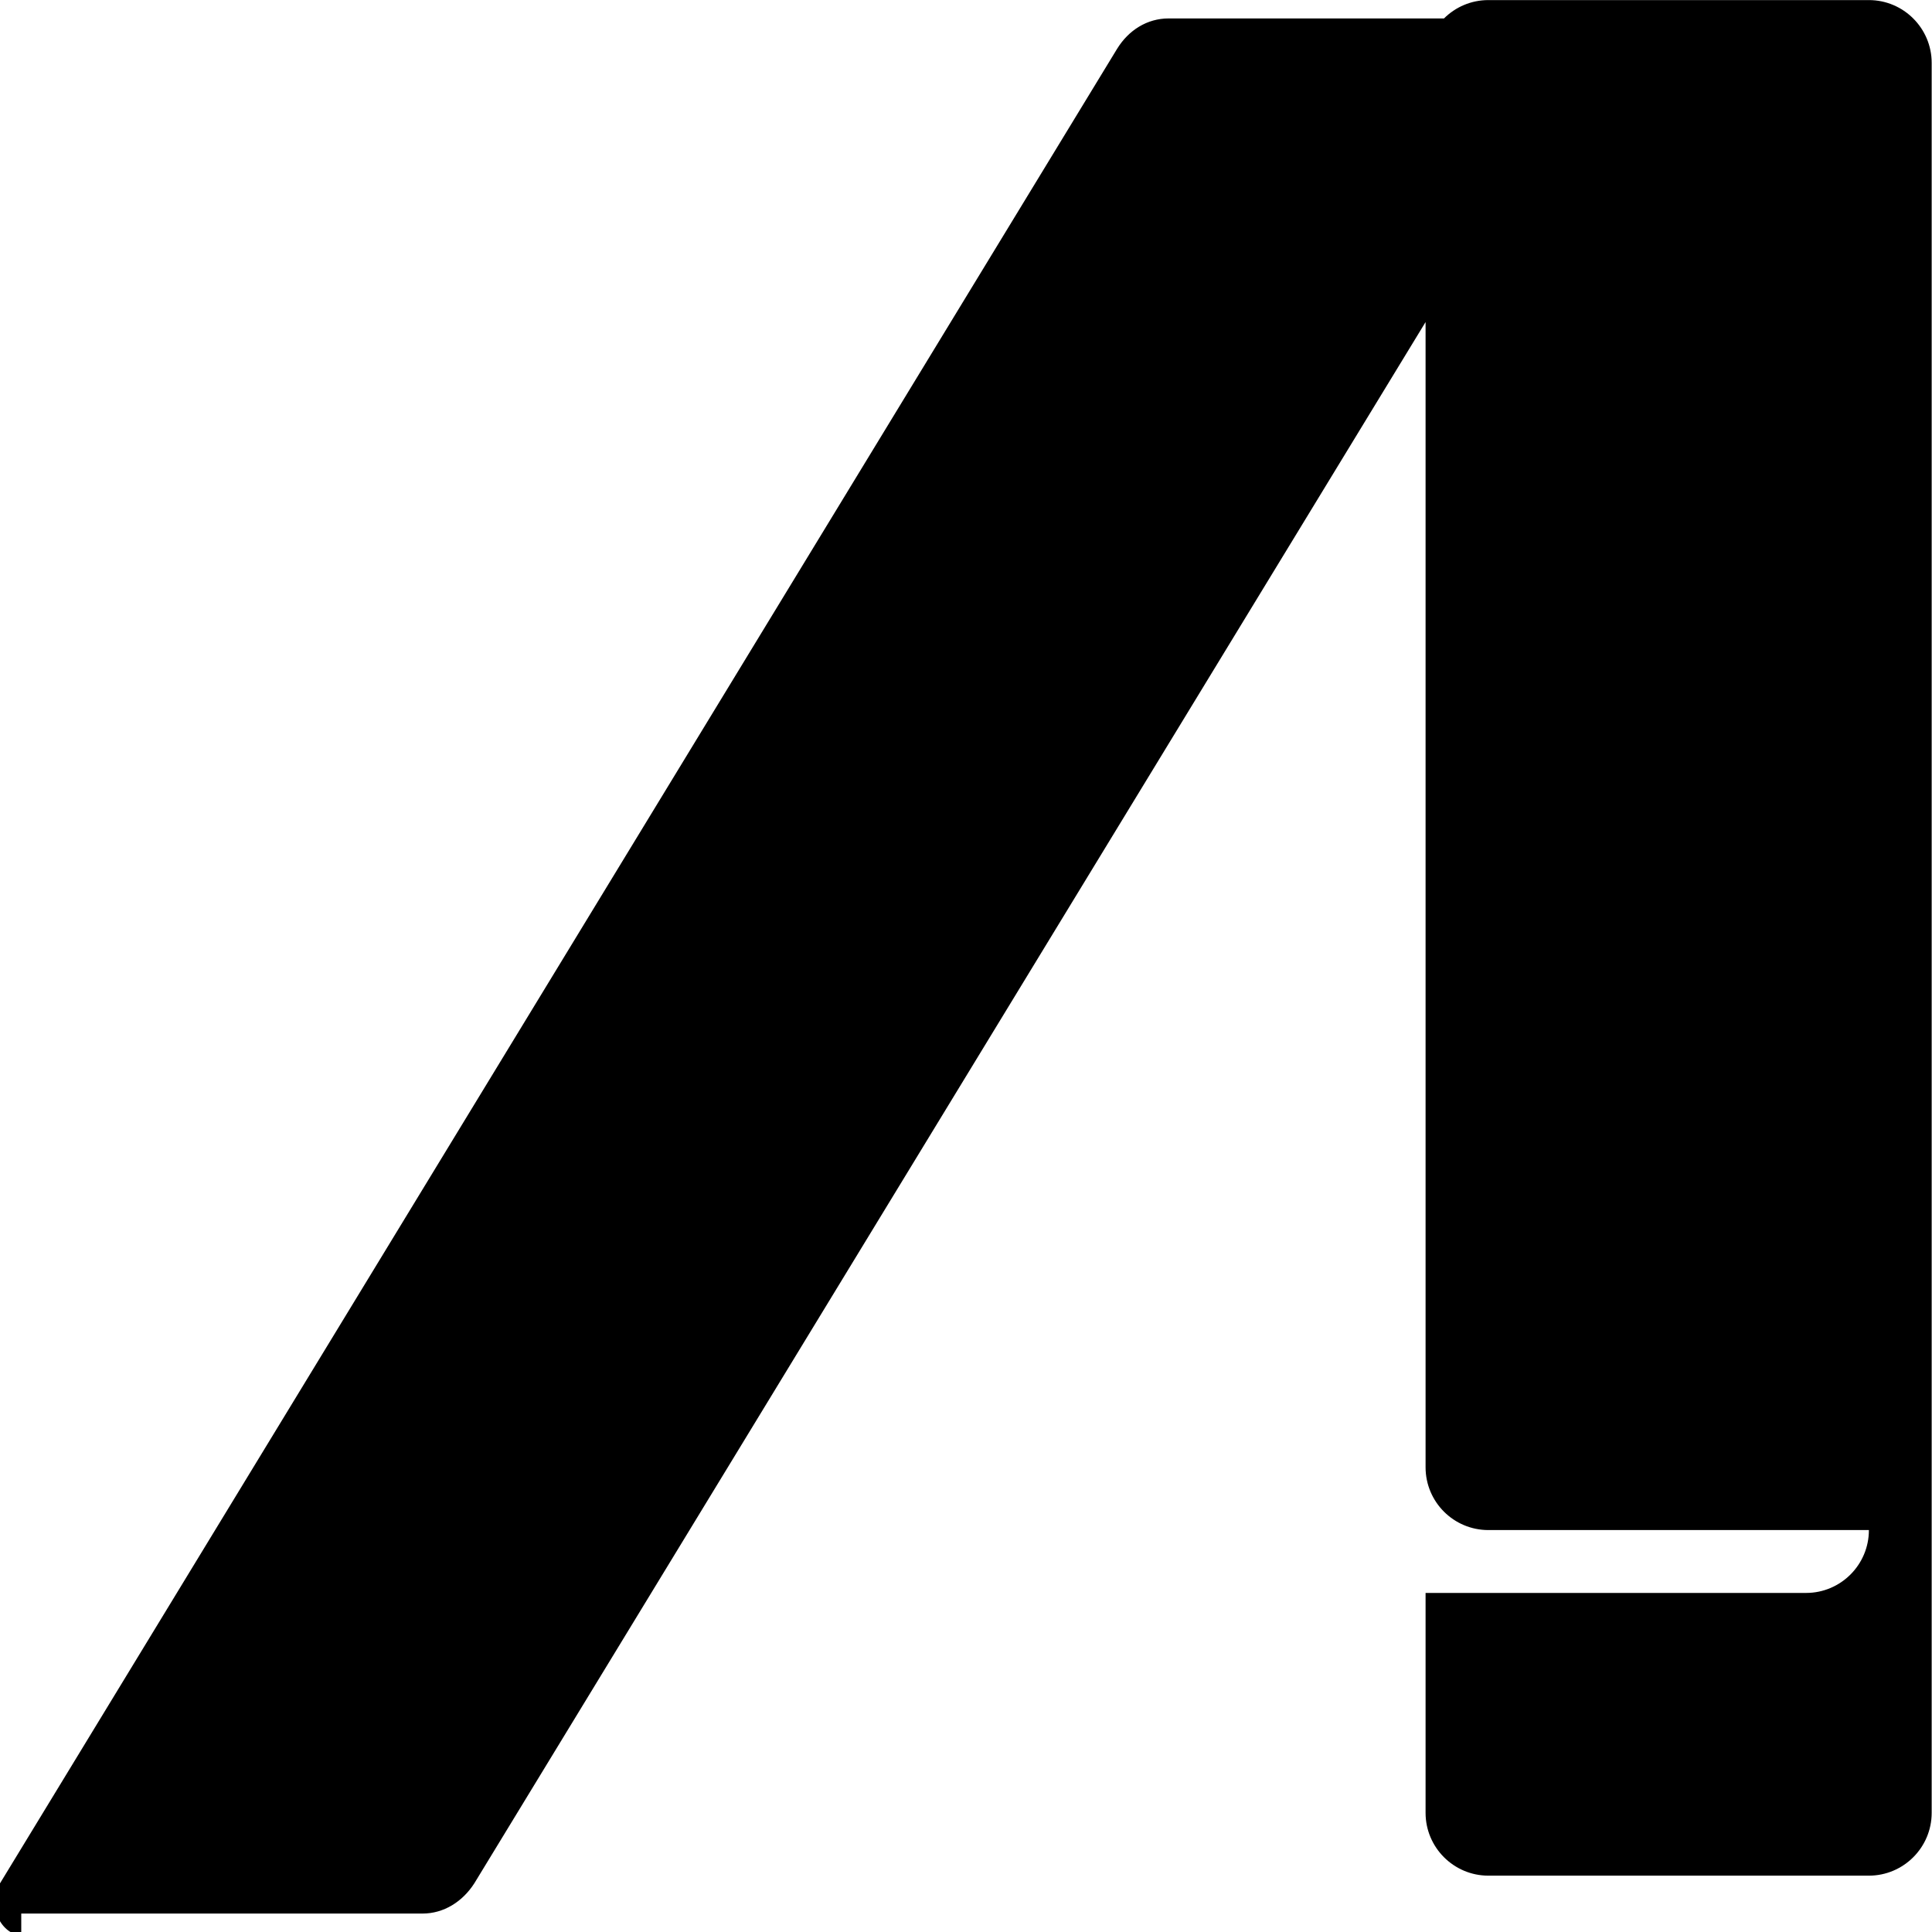
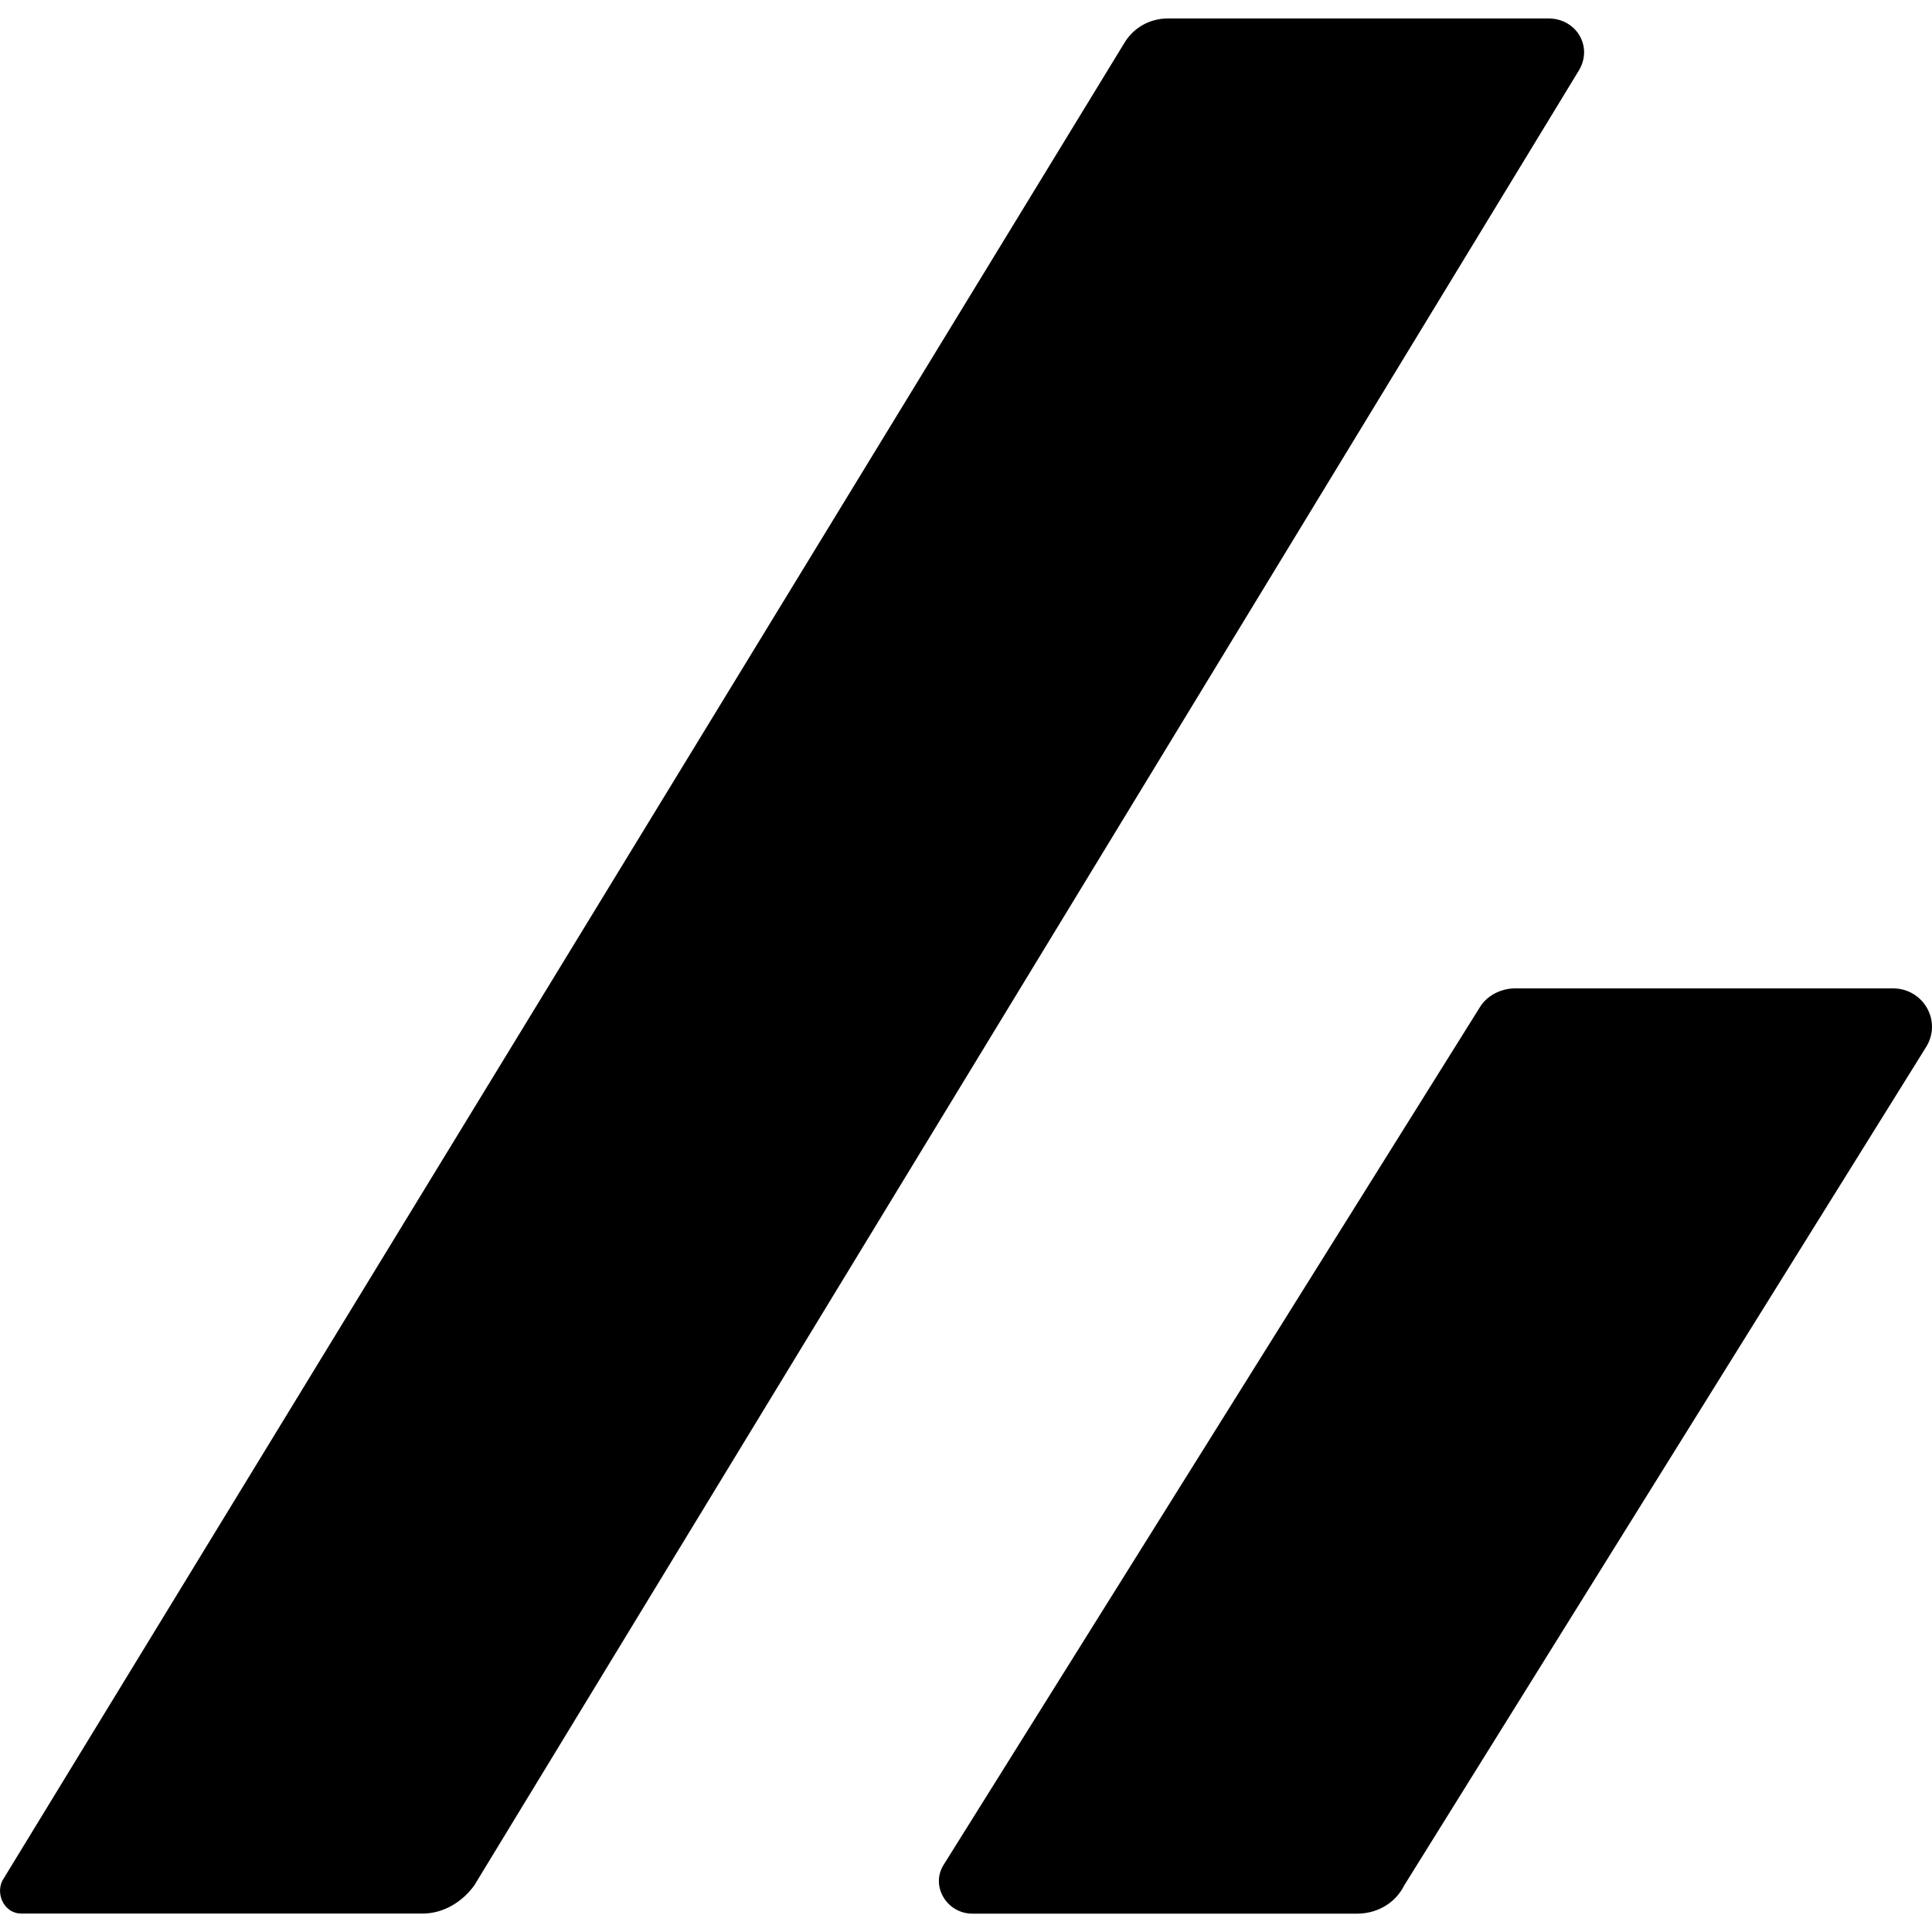
<svg xmlns="http://www.w3.org/2000/svg" viewBox="0 0 24 24" fill="currentColor" aria-hidden="true">
-   <path d="M.264 23.771h4.984c.264 0 .498-.147.645-.377L19.614.874c.176-.293-.029-.645-.377-.645h-4.72c-.267 0-.498.146-.641.379L.001 23.394c-.175.293.029.645.263.645zm17.445-2.802v1.551c0 .43.35.78.78.78h4.727c.43 0 .78-.35.78-.78V.781c0-.43-.35-.78-.78-.78h-4.727a.78.78 0 0 0-.78.78v17.446a.78.78 0 0 0 .78.78h4.727v.001c0 .43-.35.78-.78.78h-4.727z" />
+   <path d="M.264 23.771h4.984c.264 0 .498-.147.645-.352L19.614.874c.176-.293-.029-.645-.381-.645h-4.72c-.235 0-.44.117-.557.323L.03 23.361c-.088.176.029.41.234.41zM17.445 23.419l6.479-10.408c.205-.323-.029-.733-.41-.733h-4.691c-.176 0-.352.088-.44.235l-6.655 10.643c-.176.264.029.616.352.616h4.779c.234 0 .468-.117.586-.353z" />
</svg>
